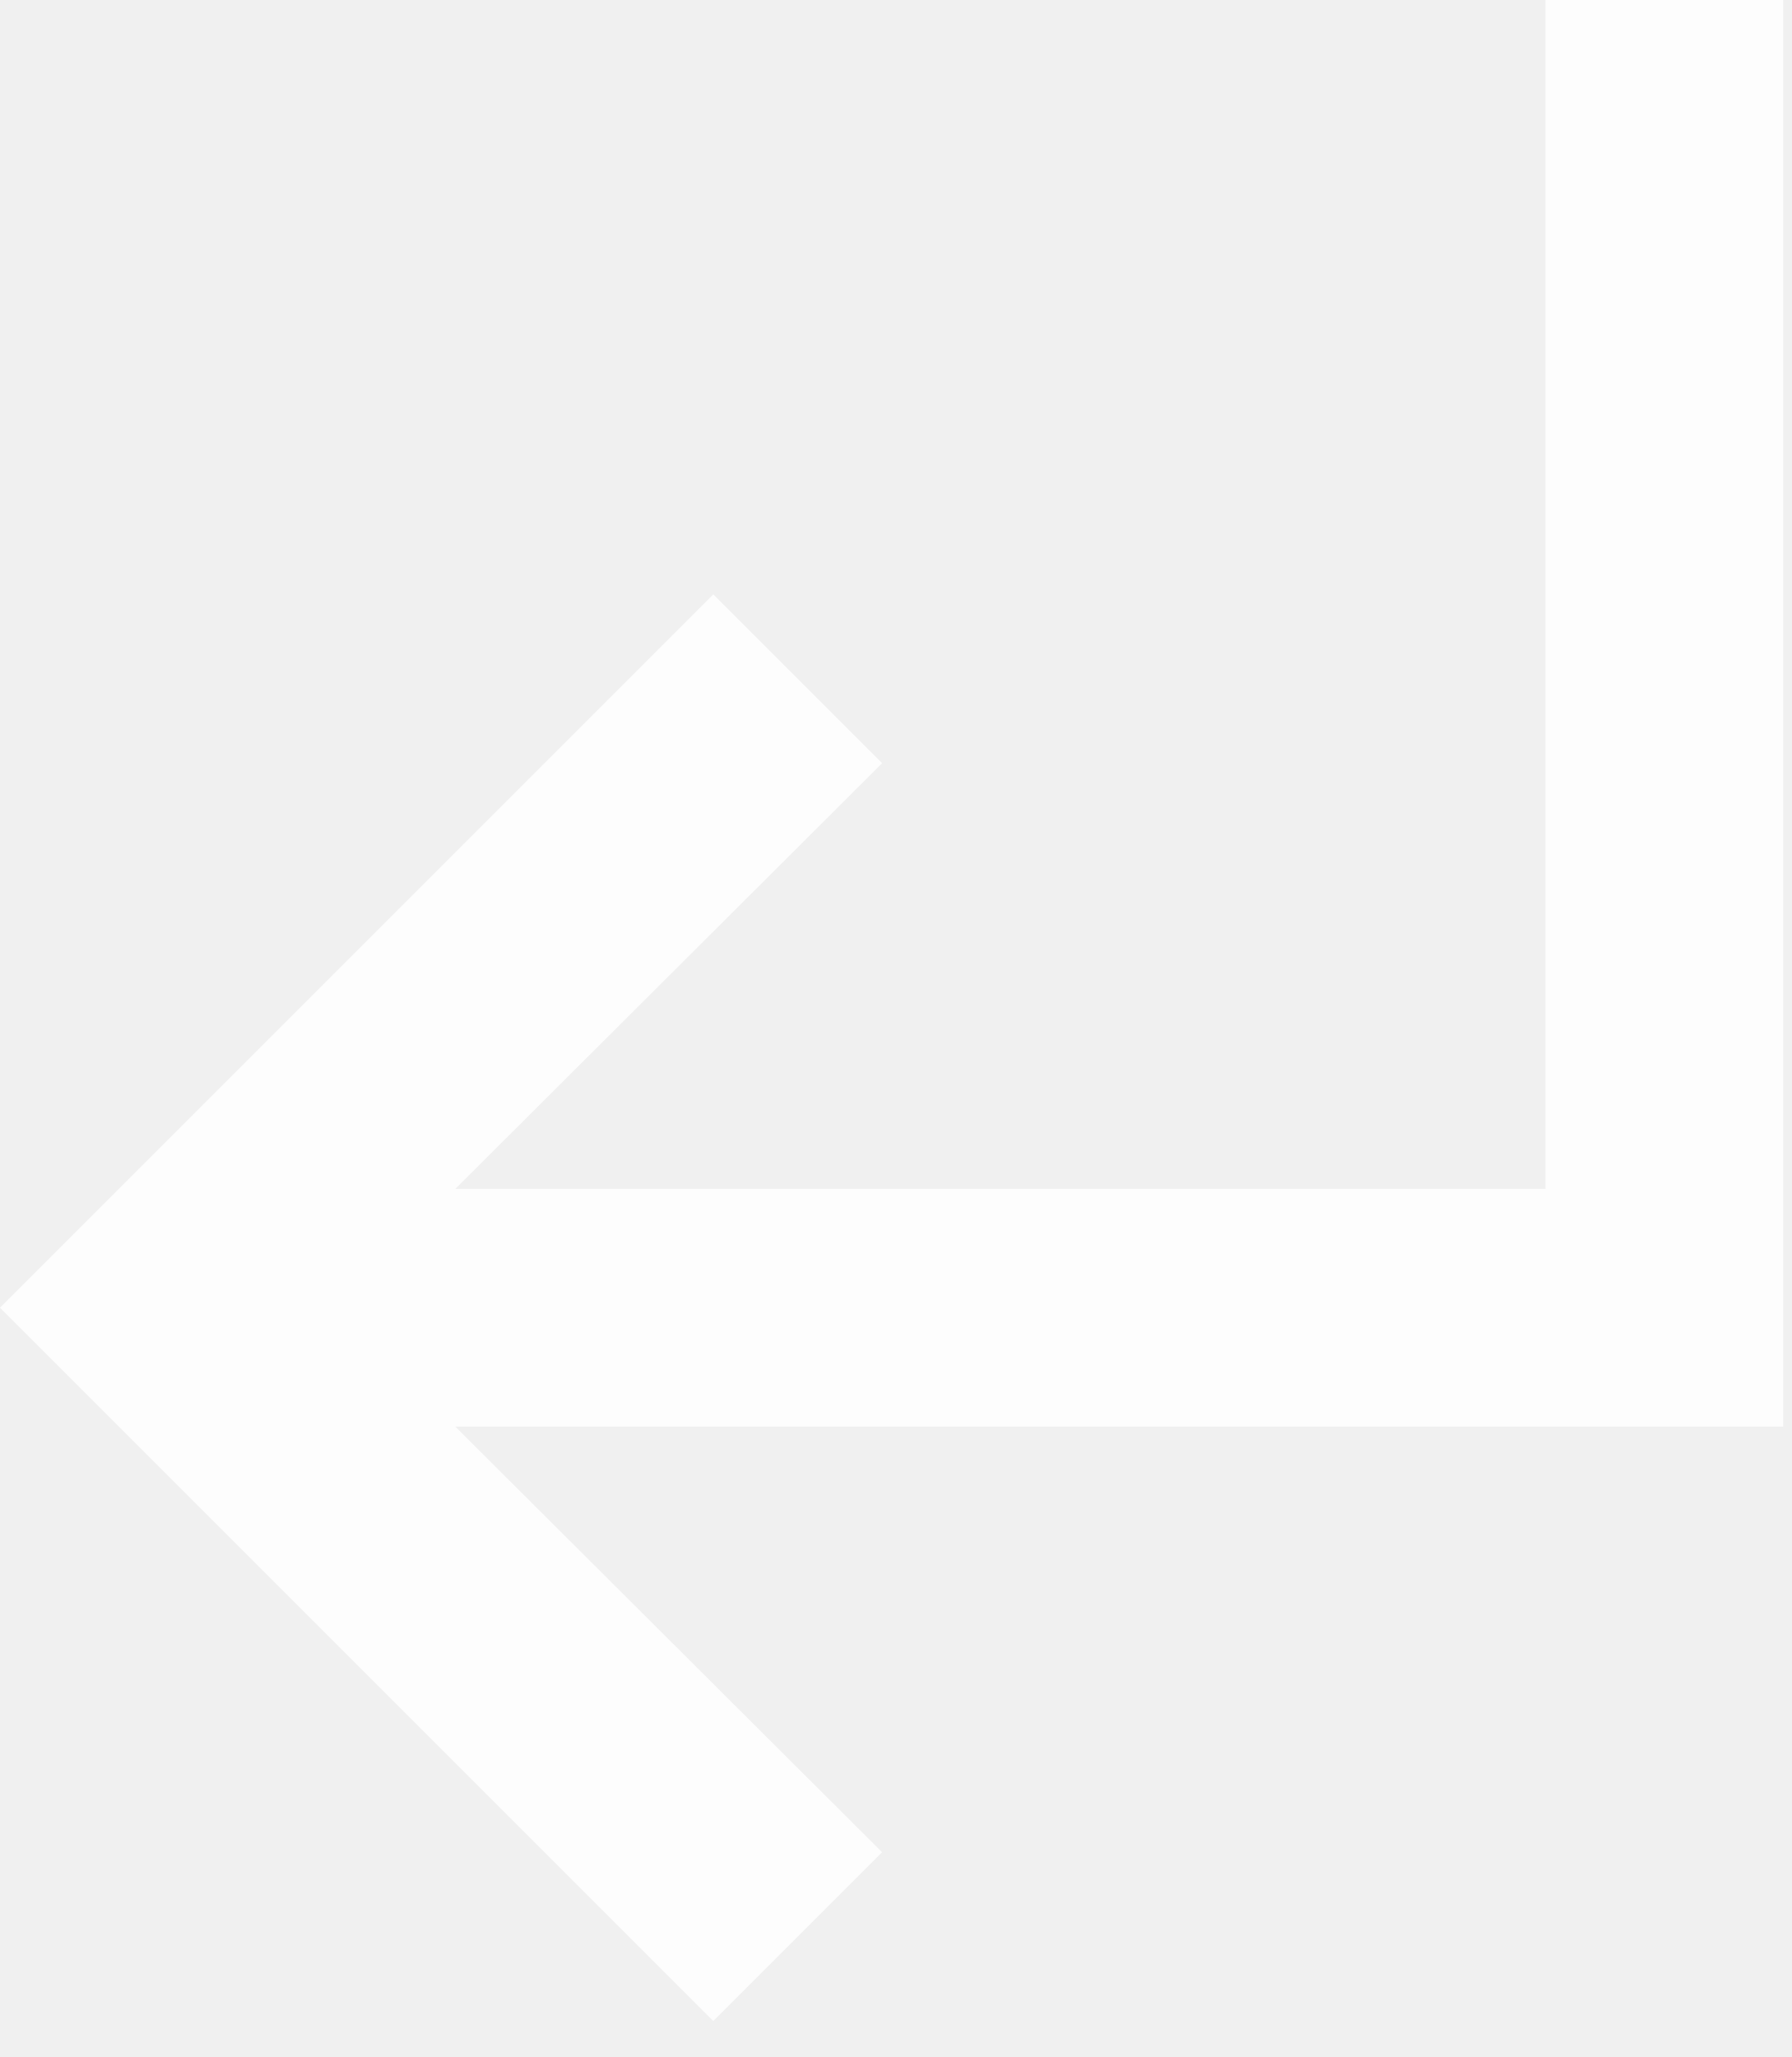
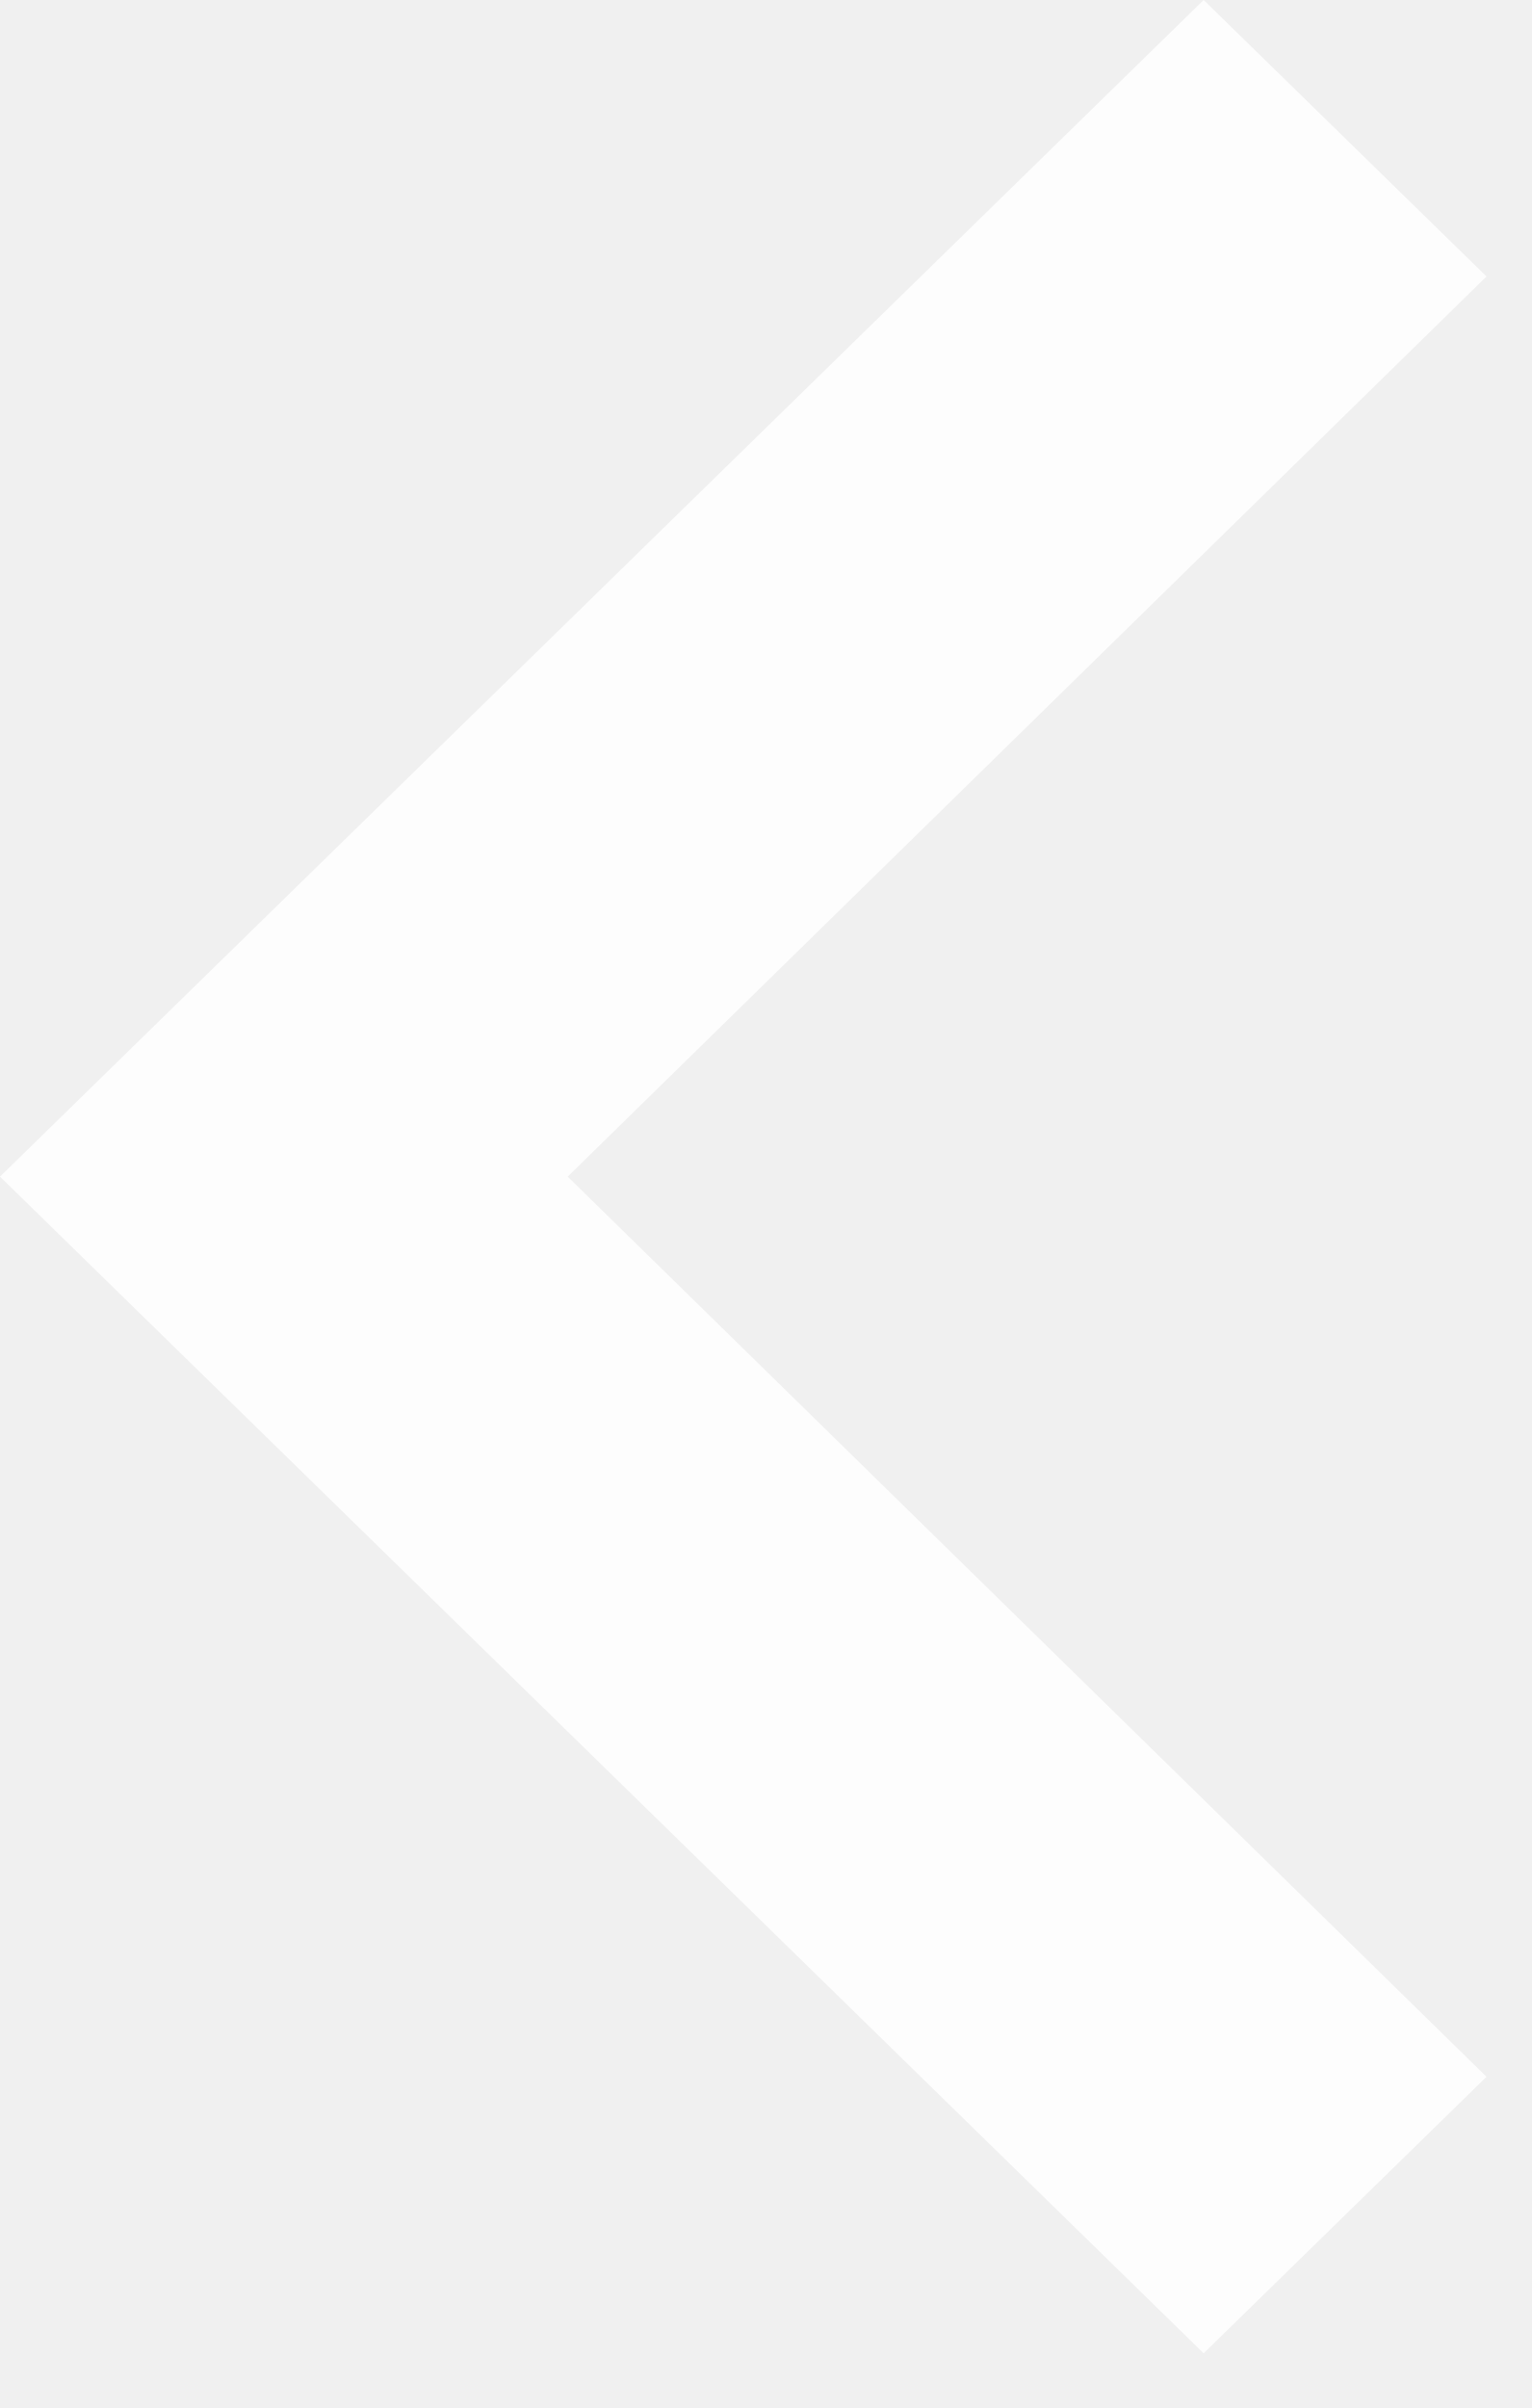
- <svg xmlns="http://www.w3.org/2000/svg" width="27" height="31" viewBox="0 0 27 31" fill="none">
-   <path d="M10.75 8.958L13.294 11.502L6.862 17.917H23.292V0H26.875V21.5H6.862L13.294 27.914L10.75 30.458L0 19.708L10.75 8.958Z" fill="white" fill-opacity="0.87" />
+ <svg xmlns="http://www.w3.org/2000/svg" width="14" height="22" viewBox="0 0 14 22" fill="none">
+   <path d="M13.585 18.974L5.188 10.75L13.585 2.526L11 0L0 10.75L11 21.5L13.585 18.974Z" fill="white" fill-opacity="0.87" />
</svg>
